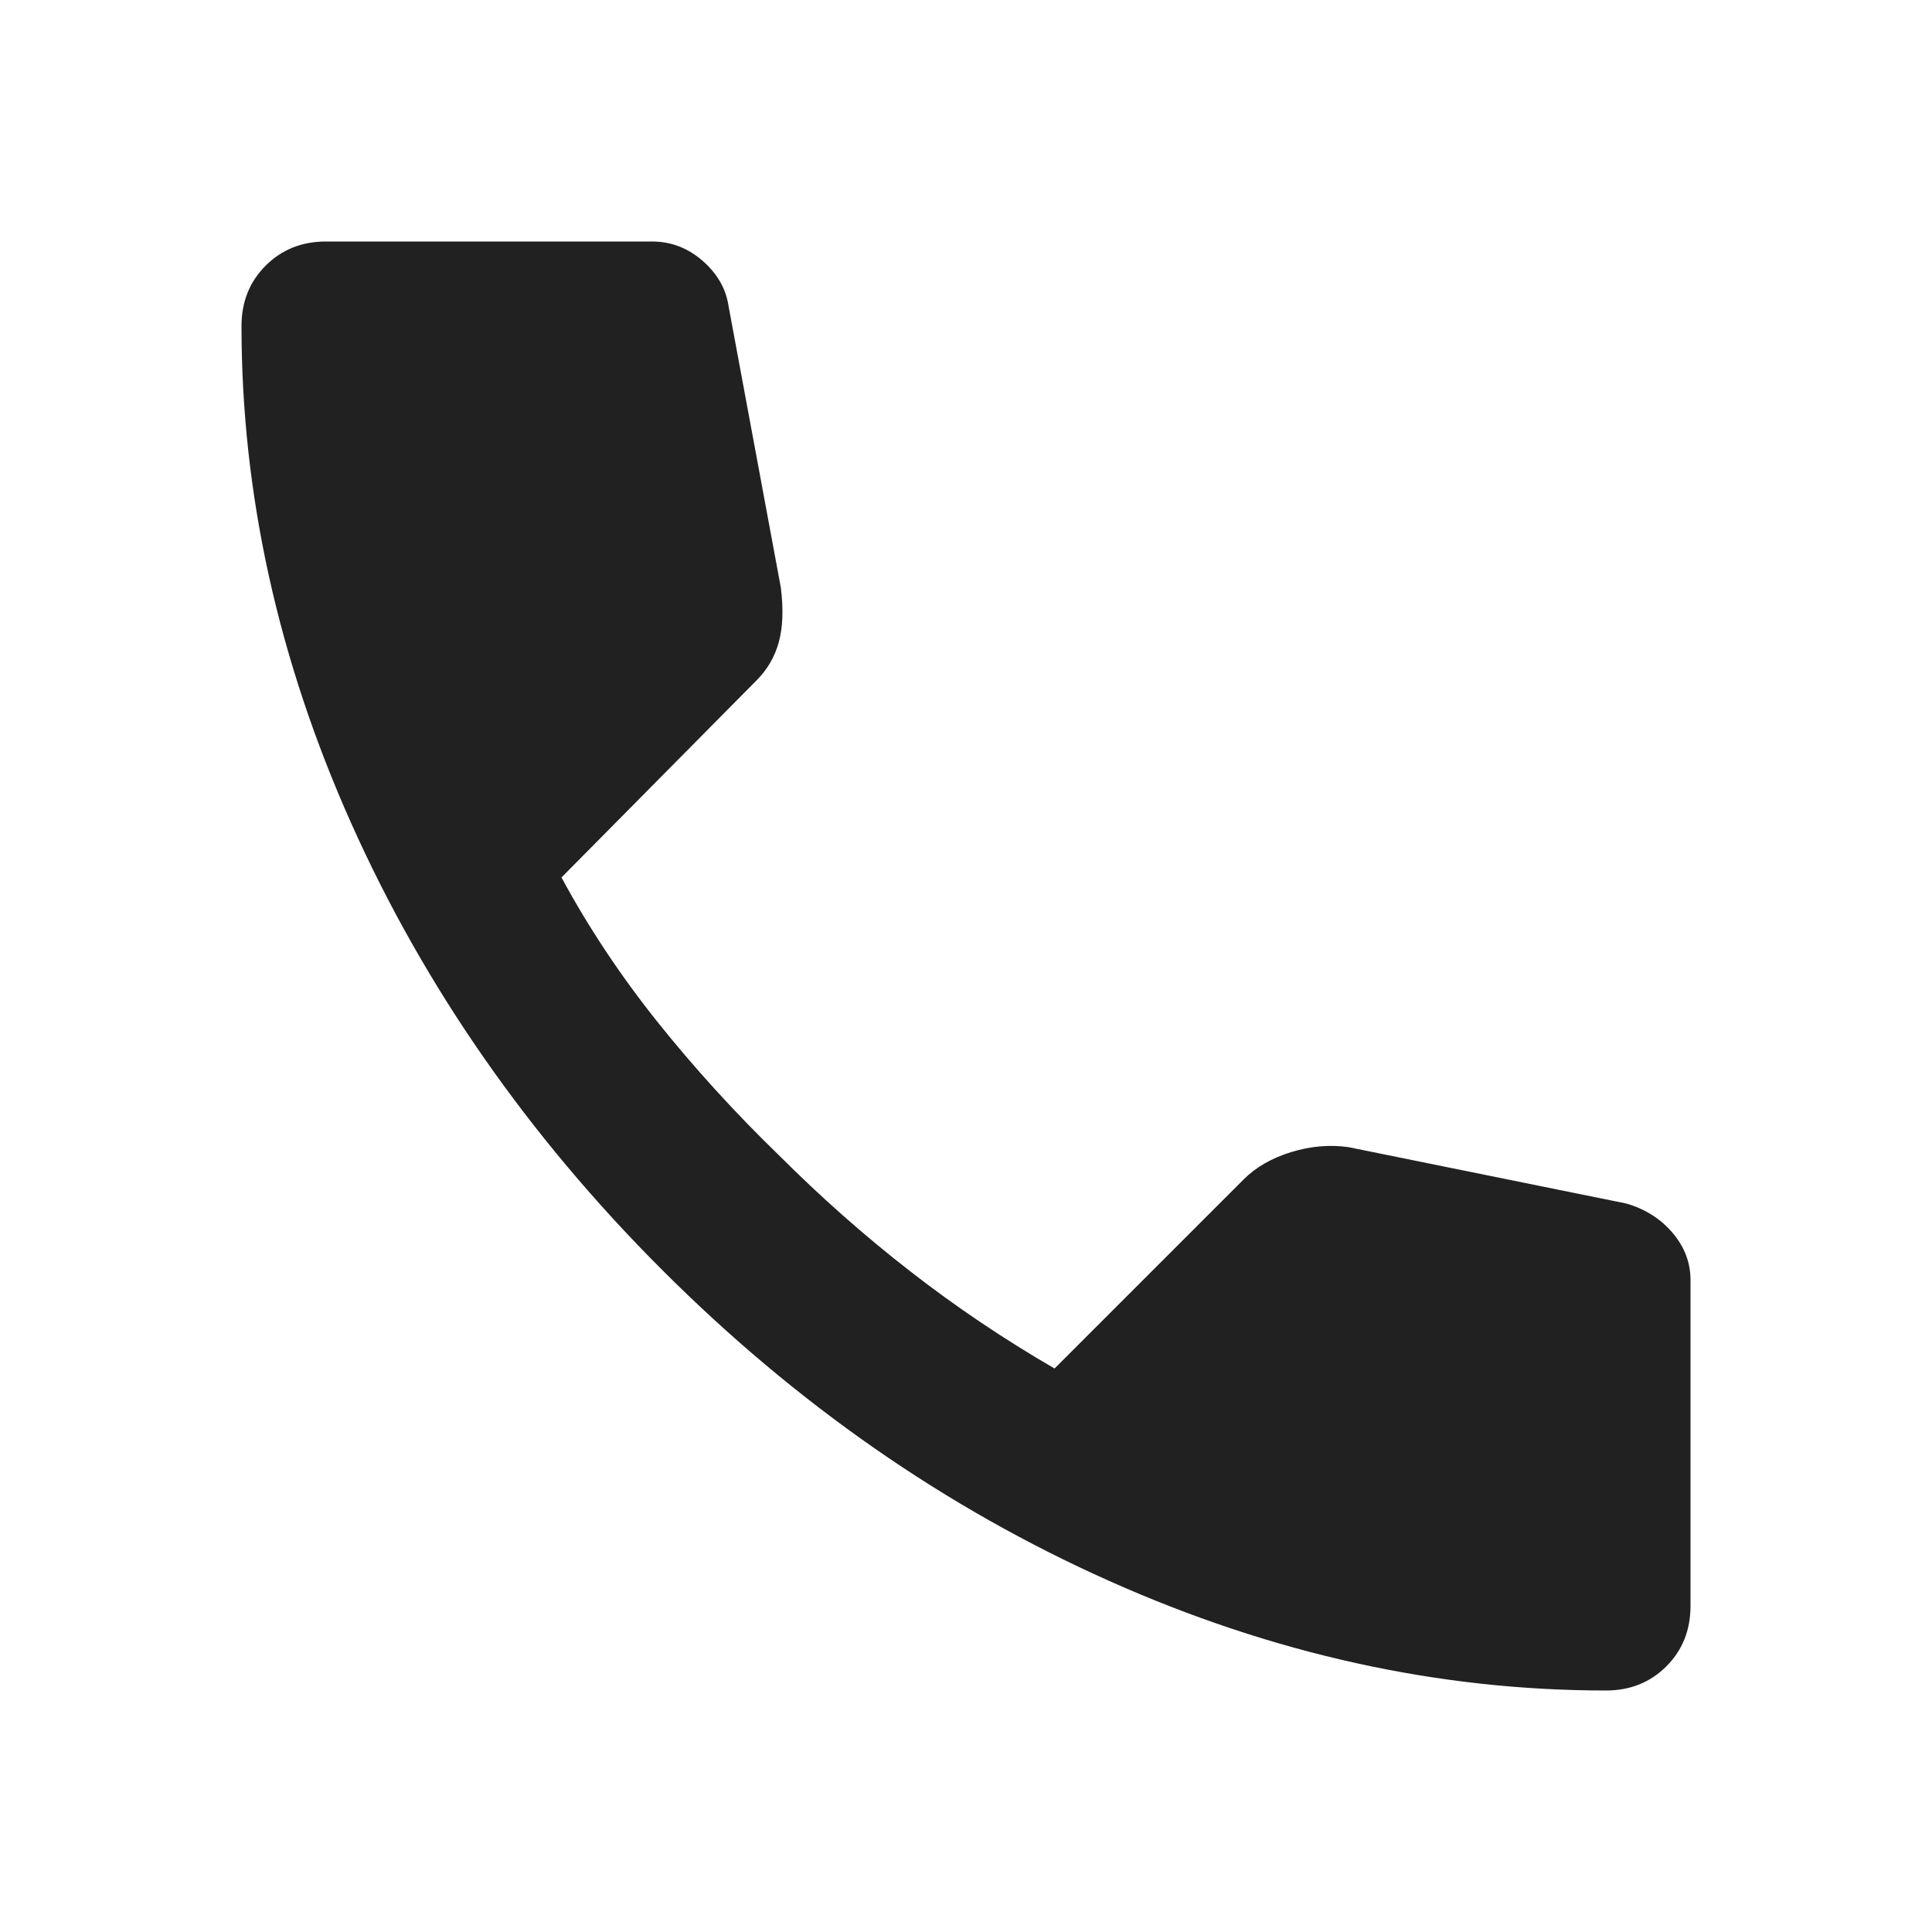
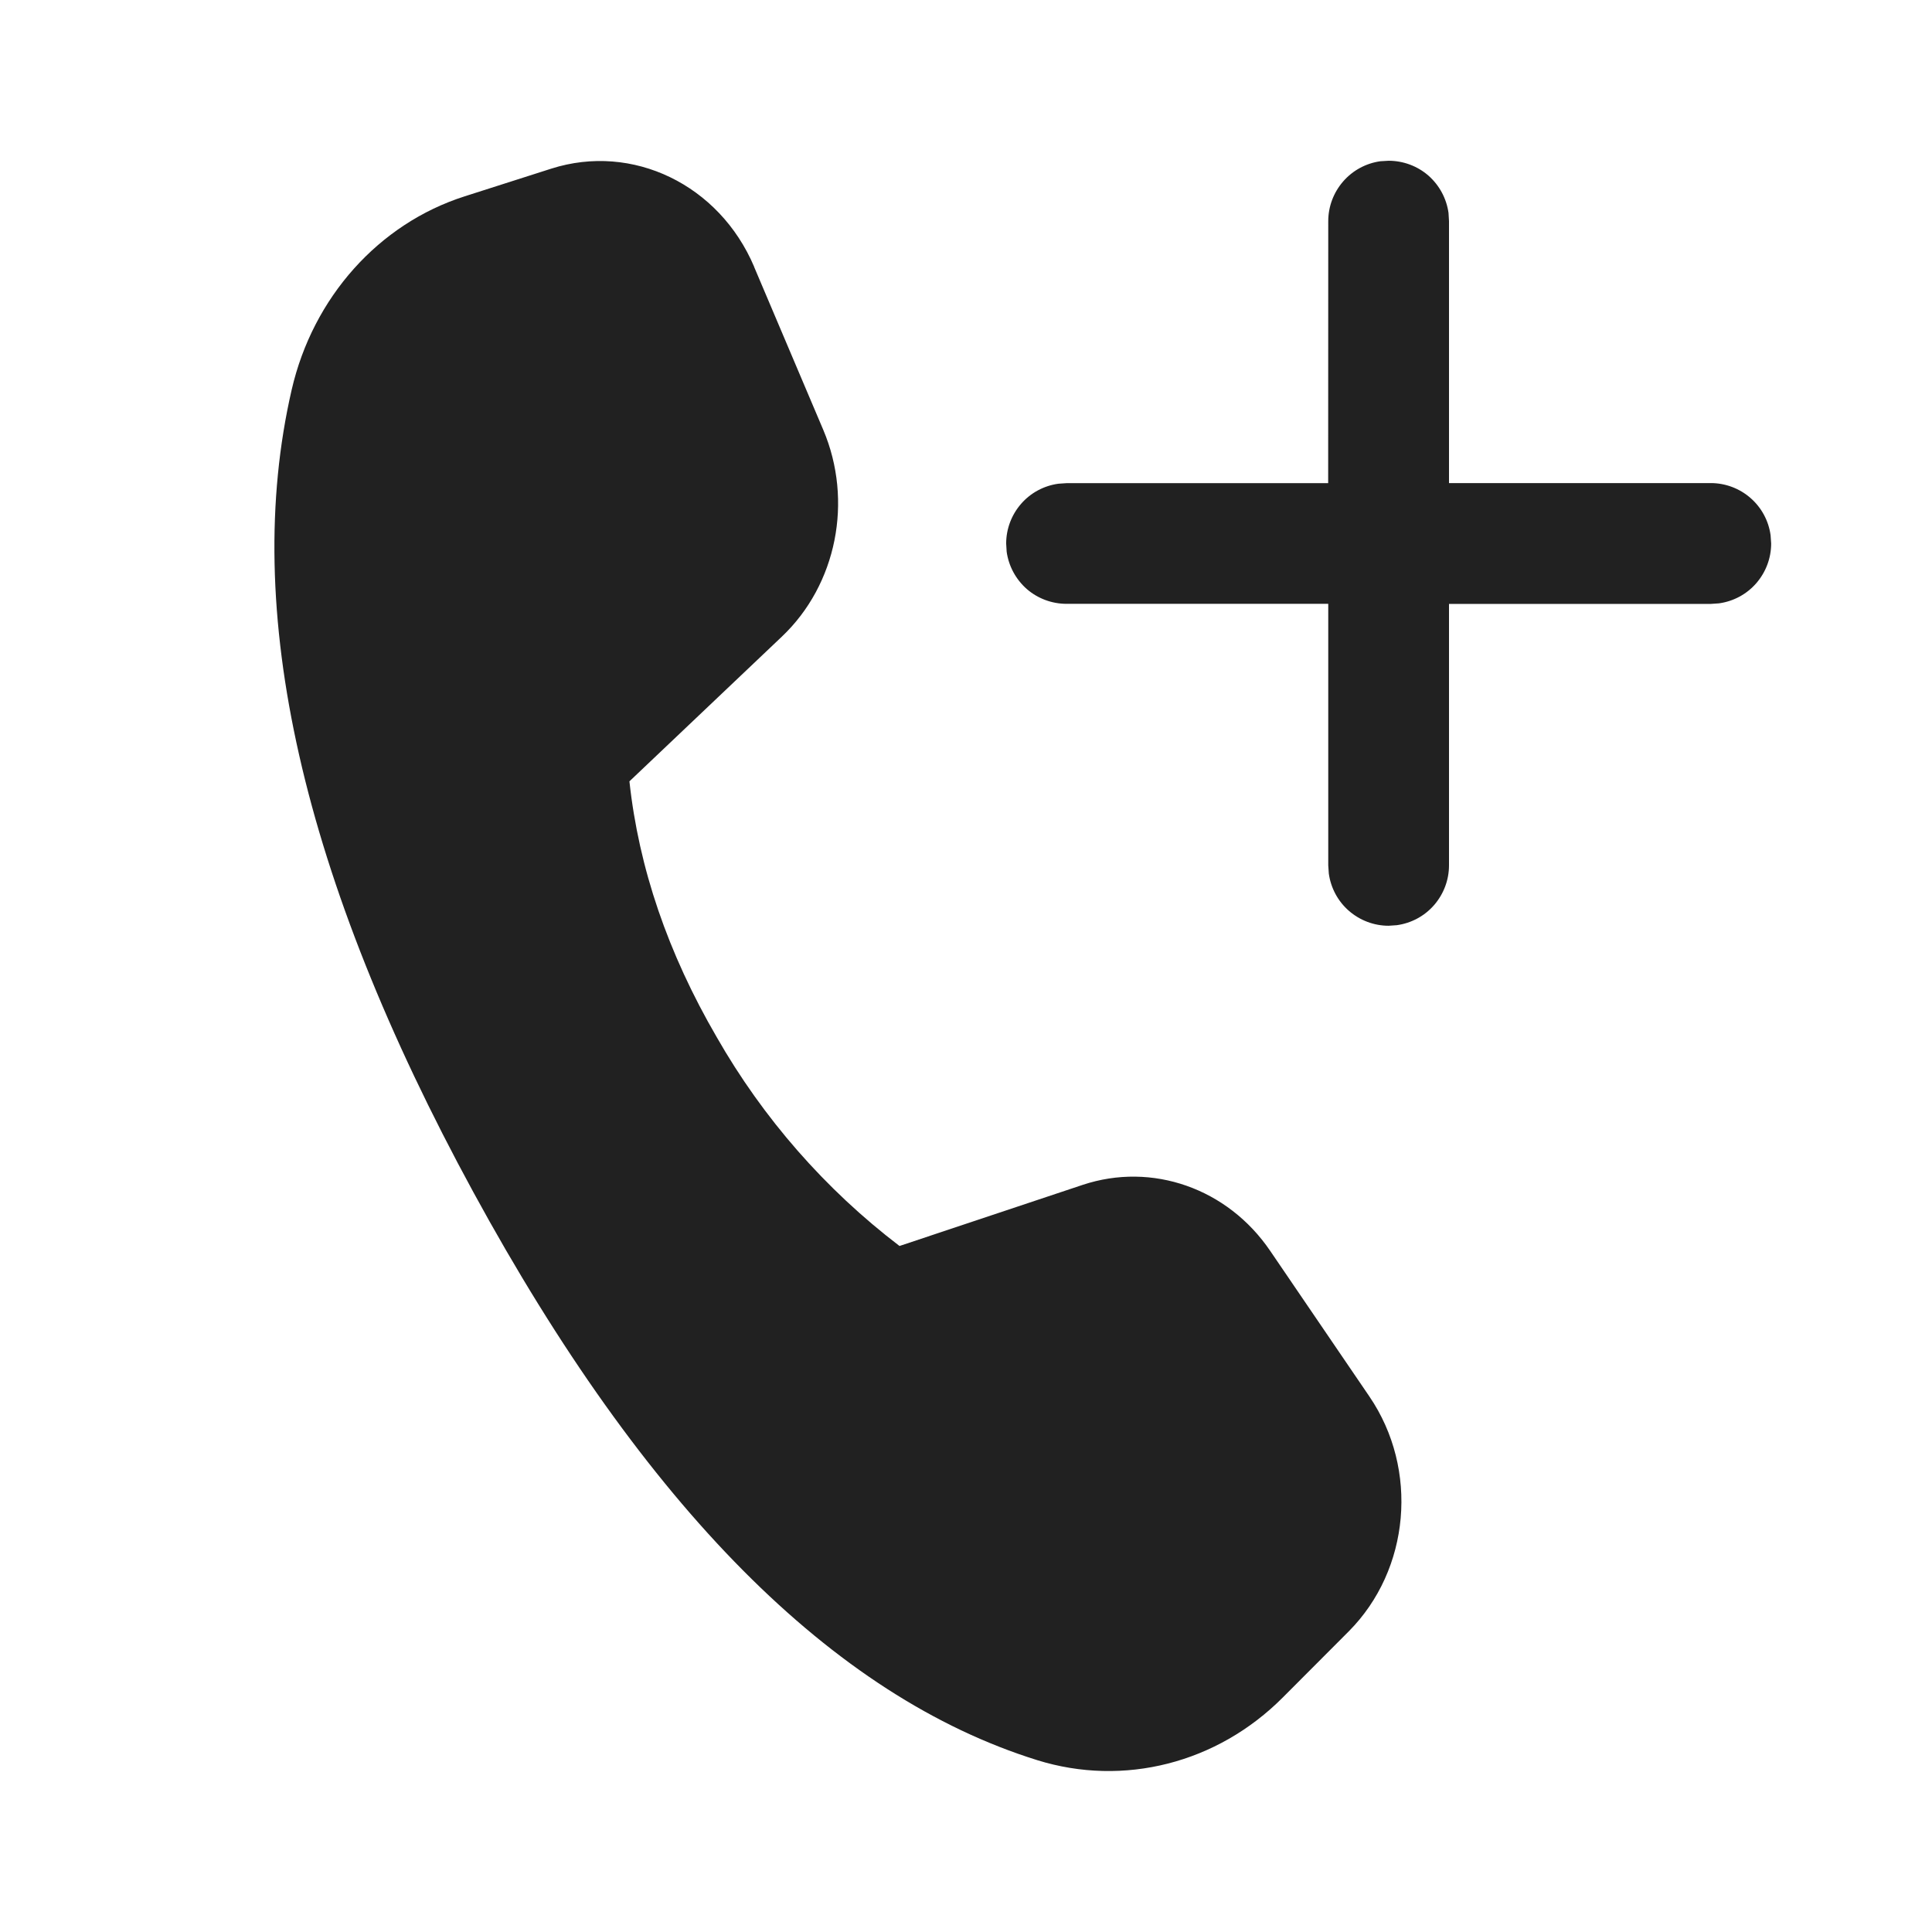
<svg xmlns="http://www.w3.org/2000/svg" width="24" height="24" viewBox="0 0 24 24" fill="none">
-   <path d="M19.95 21C17.867 21 15.808 20.546 13.775 19.637C11.742 18.729 9.892 17.442 8.225 15.775C6.558 14.108 5.271 12.258 4.362 10.225C3.454 8.192 3 6.133 3 4.05C3 3.75 3.1 3.5 3.3 3.3C3.5 3.1 3.75 3 4.05 3H8.1C8.333 3 8.542 3.079 8.725 3.237C8.908 3.396 9.017 3.583 9.05 3.8L9.7 7.3C9.733 7.567 9.725 7.792 9.675 7.975C9.625 8.158 9.533 8.317 9.4 8.45L6.975 10.9C7.308 11.517 7.704 12.113 8.162 12.688C8.621 13.262 9.125 13.817 9.675 14.35C10.192 14.867 10.733 15.346 11.3 15.787C11.867 16.229 12.467 16.633 13.1 17L15.45 14.65C15.6 14.5 15.796 14.387 16.038 14.312C16.279 14.238 16.517 14.217 16.75 14.25L20.2 14.95C20.433 15.017 20.625 15.137 20.775 15.312C20.925 15.488 21 15.683 21 15.9V19.95C21 20.25 20.9 20.5 20.7 20.7C20.5 20.9 20.25 21 19.95 21Z" fill="#212121" />
+   <path d="M9.367 3.313L10.227 5.34C10.601 6.223 10.394 7.262 9.713 7.908L7.819 9.706C7.935 10.782 8.297 11.841 8.903 12.883C9.479 13.891 10.251 14.774 11.174 15.478L13.449 14.719C14.312 14.432 15.251 14.762 15.779 15.539L17.012 17.349C17.627 18.253 17.517 19.499 16.754 20.266L15.936 21.086C15.122 21.904 13.959 22.2 12.884 21.865C10.345 21.073 8.011 18.721 5.881 14.811C3.748 10.895 2.995 7.572 3.623 4.843C3.887 3.695 4.704 2.78 5.772 2.439L6.848 2.095C7.858 1.773 8.935 2.294 9.368 3.313H9.367ZM17.148 2.003L17.25 1.997C17.431 1.997 17.607 2.062 17.744 2.181C17.88 2.301 17.969 2.465 17.994 2.645L18 2.747V6.001H21.252C21.433 6.001 21.609 6.067 21.745 6.186C21.882 6.305 21.971 6.47 21.995 6.65L22.002 6.752C22.002 6.933 21.936 7.108 21.817 7.245C21.698 7.382 21.534 7.47 21.354 7.495L21.252 7.502H18V10.75C18 10.931 17.934 11.106 17.815 11.243C17.696 11.38 17.532 11.468 17.352 11.493L17.25 11.5C17.069 11.5 16.894 11.434 16.757 11.315C16.62 11.196 16.532 11.031 16.507 10.852L16.5 10.75V7.501H13.249C13.068 7.501 12.892 7.436 12.755 7.317C12.619 7.197 12.53 7.033 12.505 6.853L12.499 6.752C12.499 6.571 12.565 6.396 12.684 6.259C12.803 6.122 12.967 6.034 13.147 6.009L13.249 6.002H16.499L16.5 2.747C16.5 2.566 16.566 2.391 16.685 2.254C16.804 2.117 16.968 2.028 17.148 2.003Z" fill="#212121" />
</svg>
